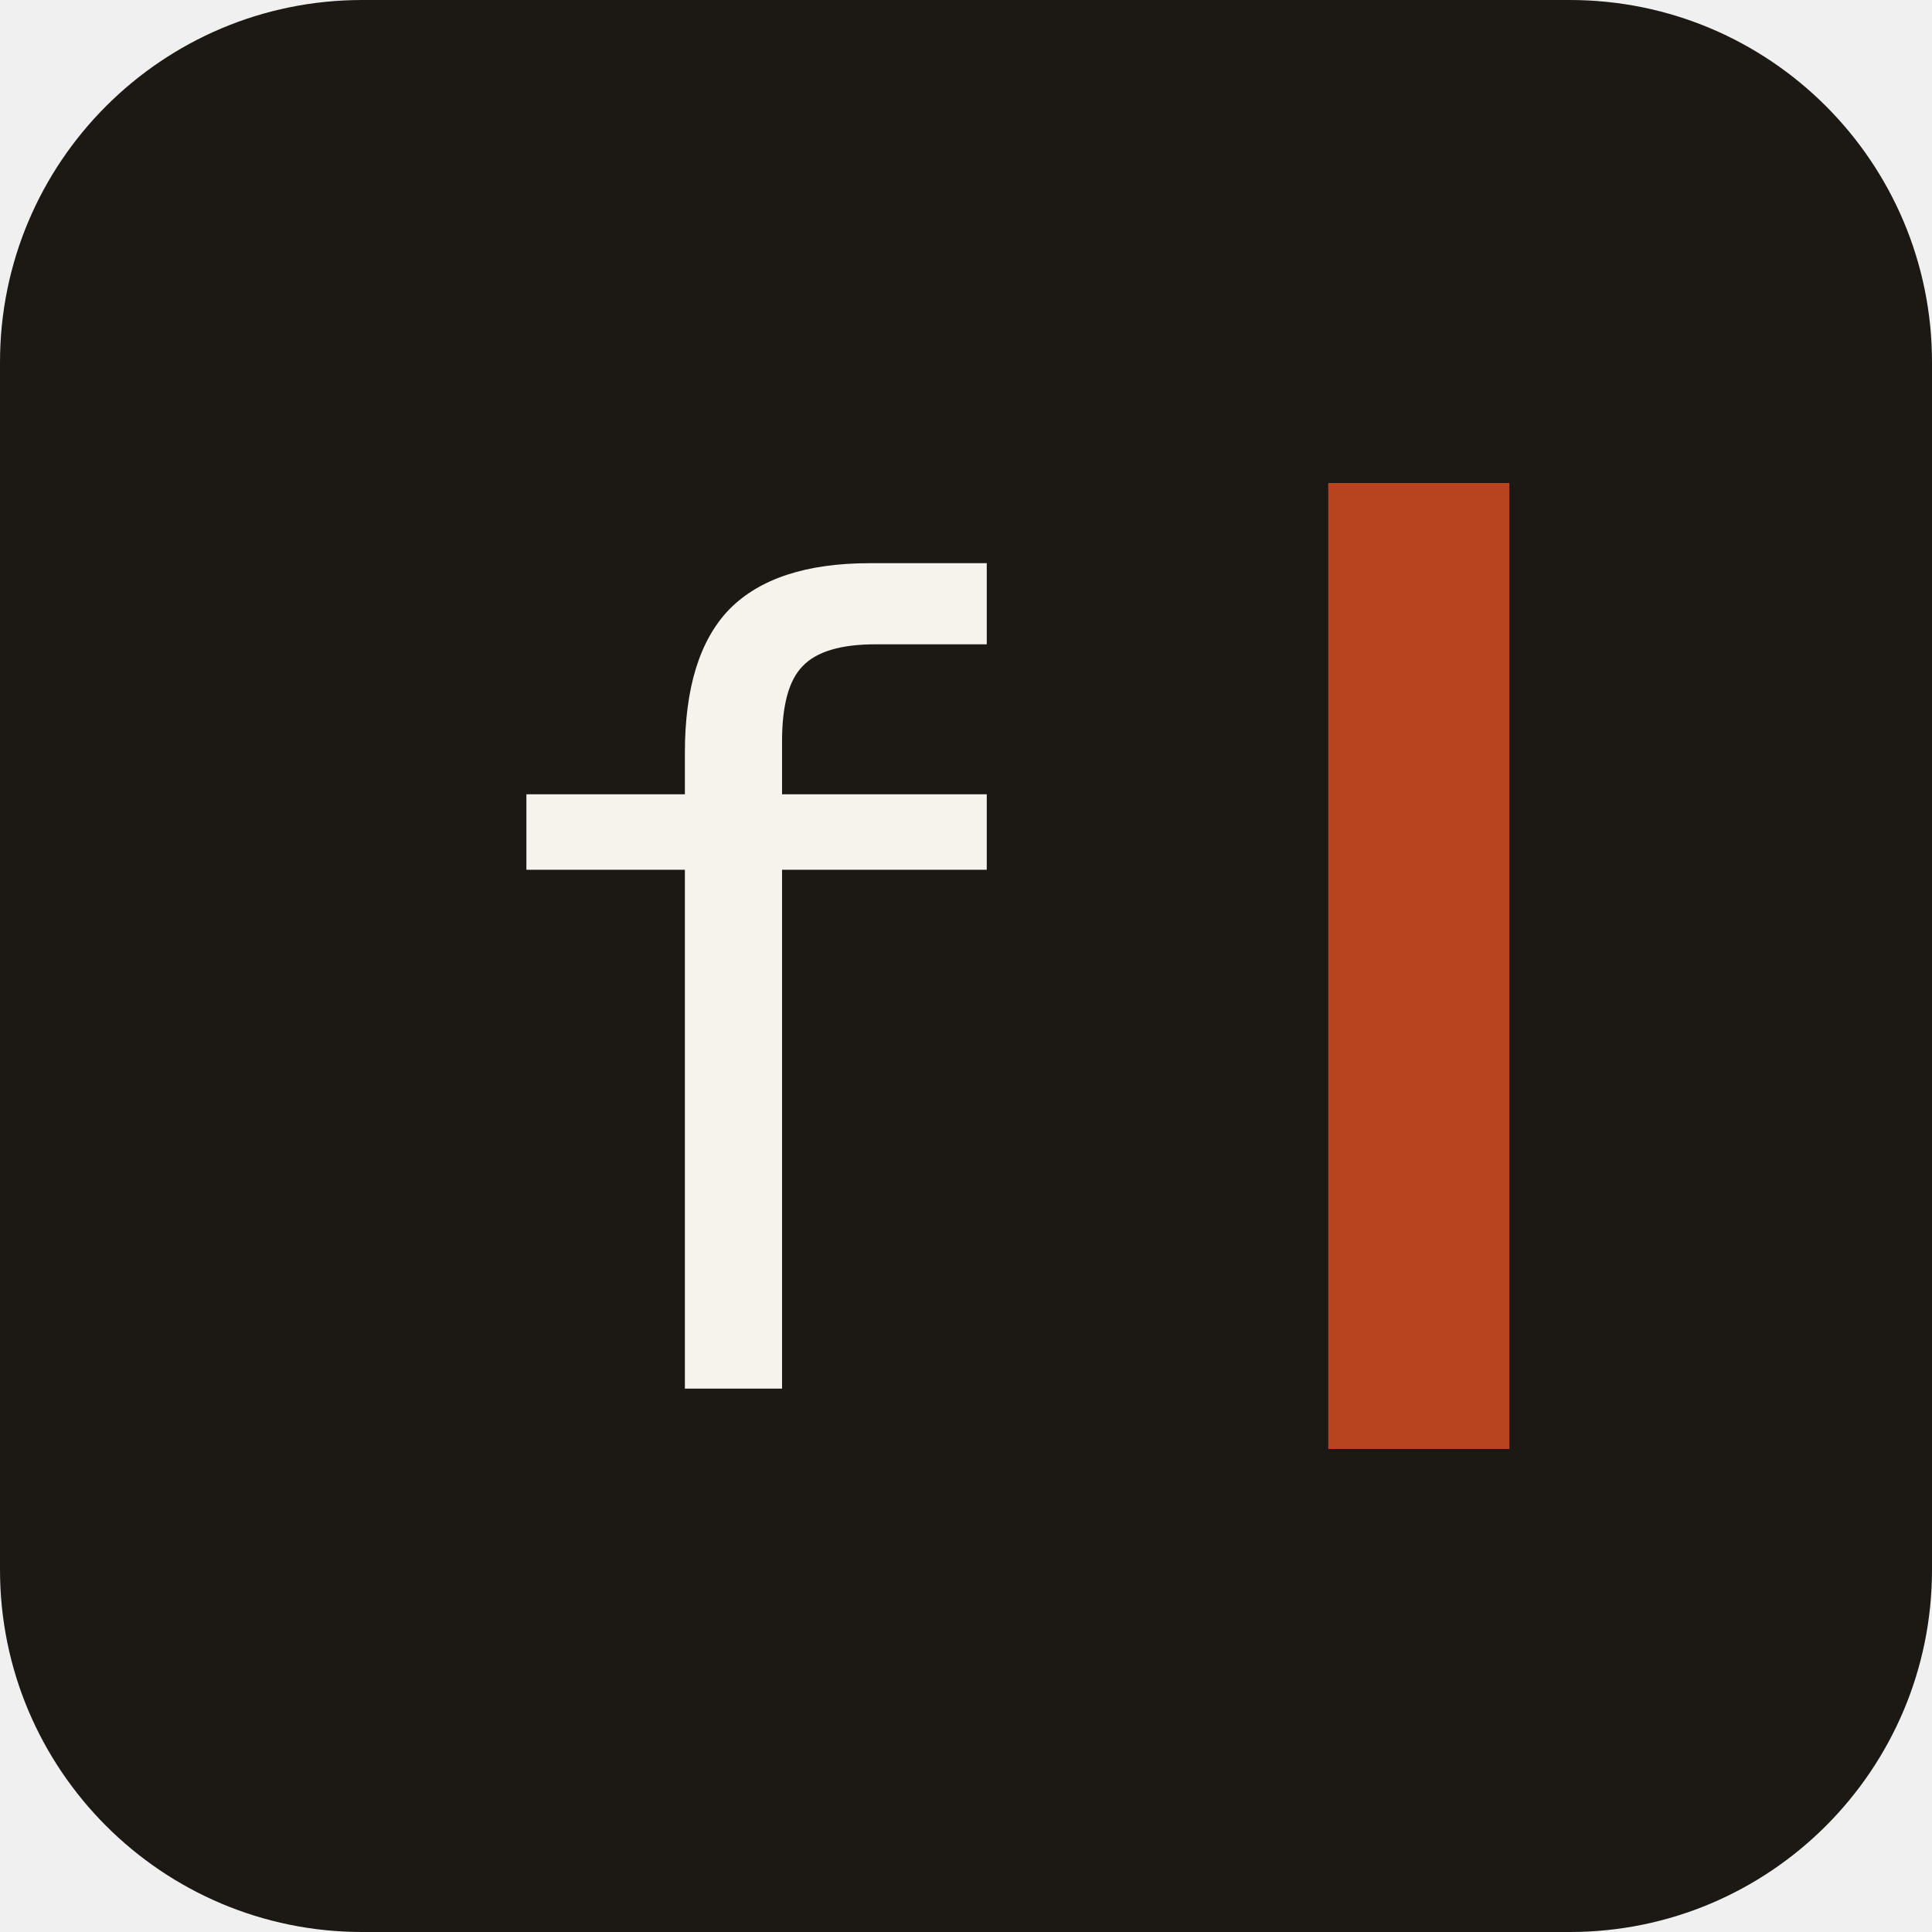
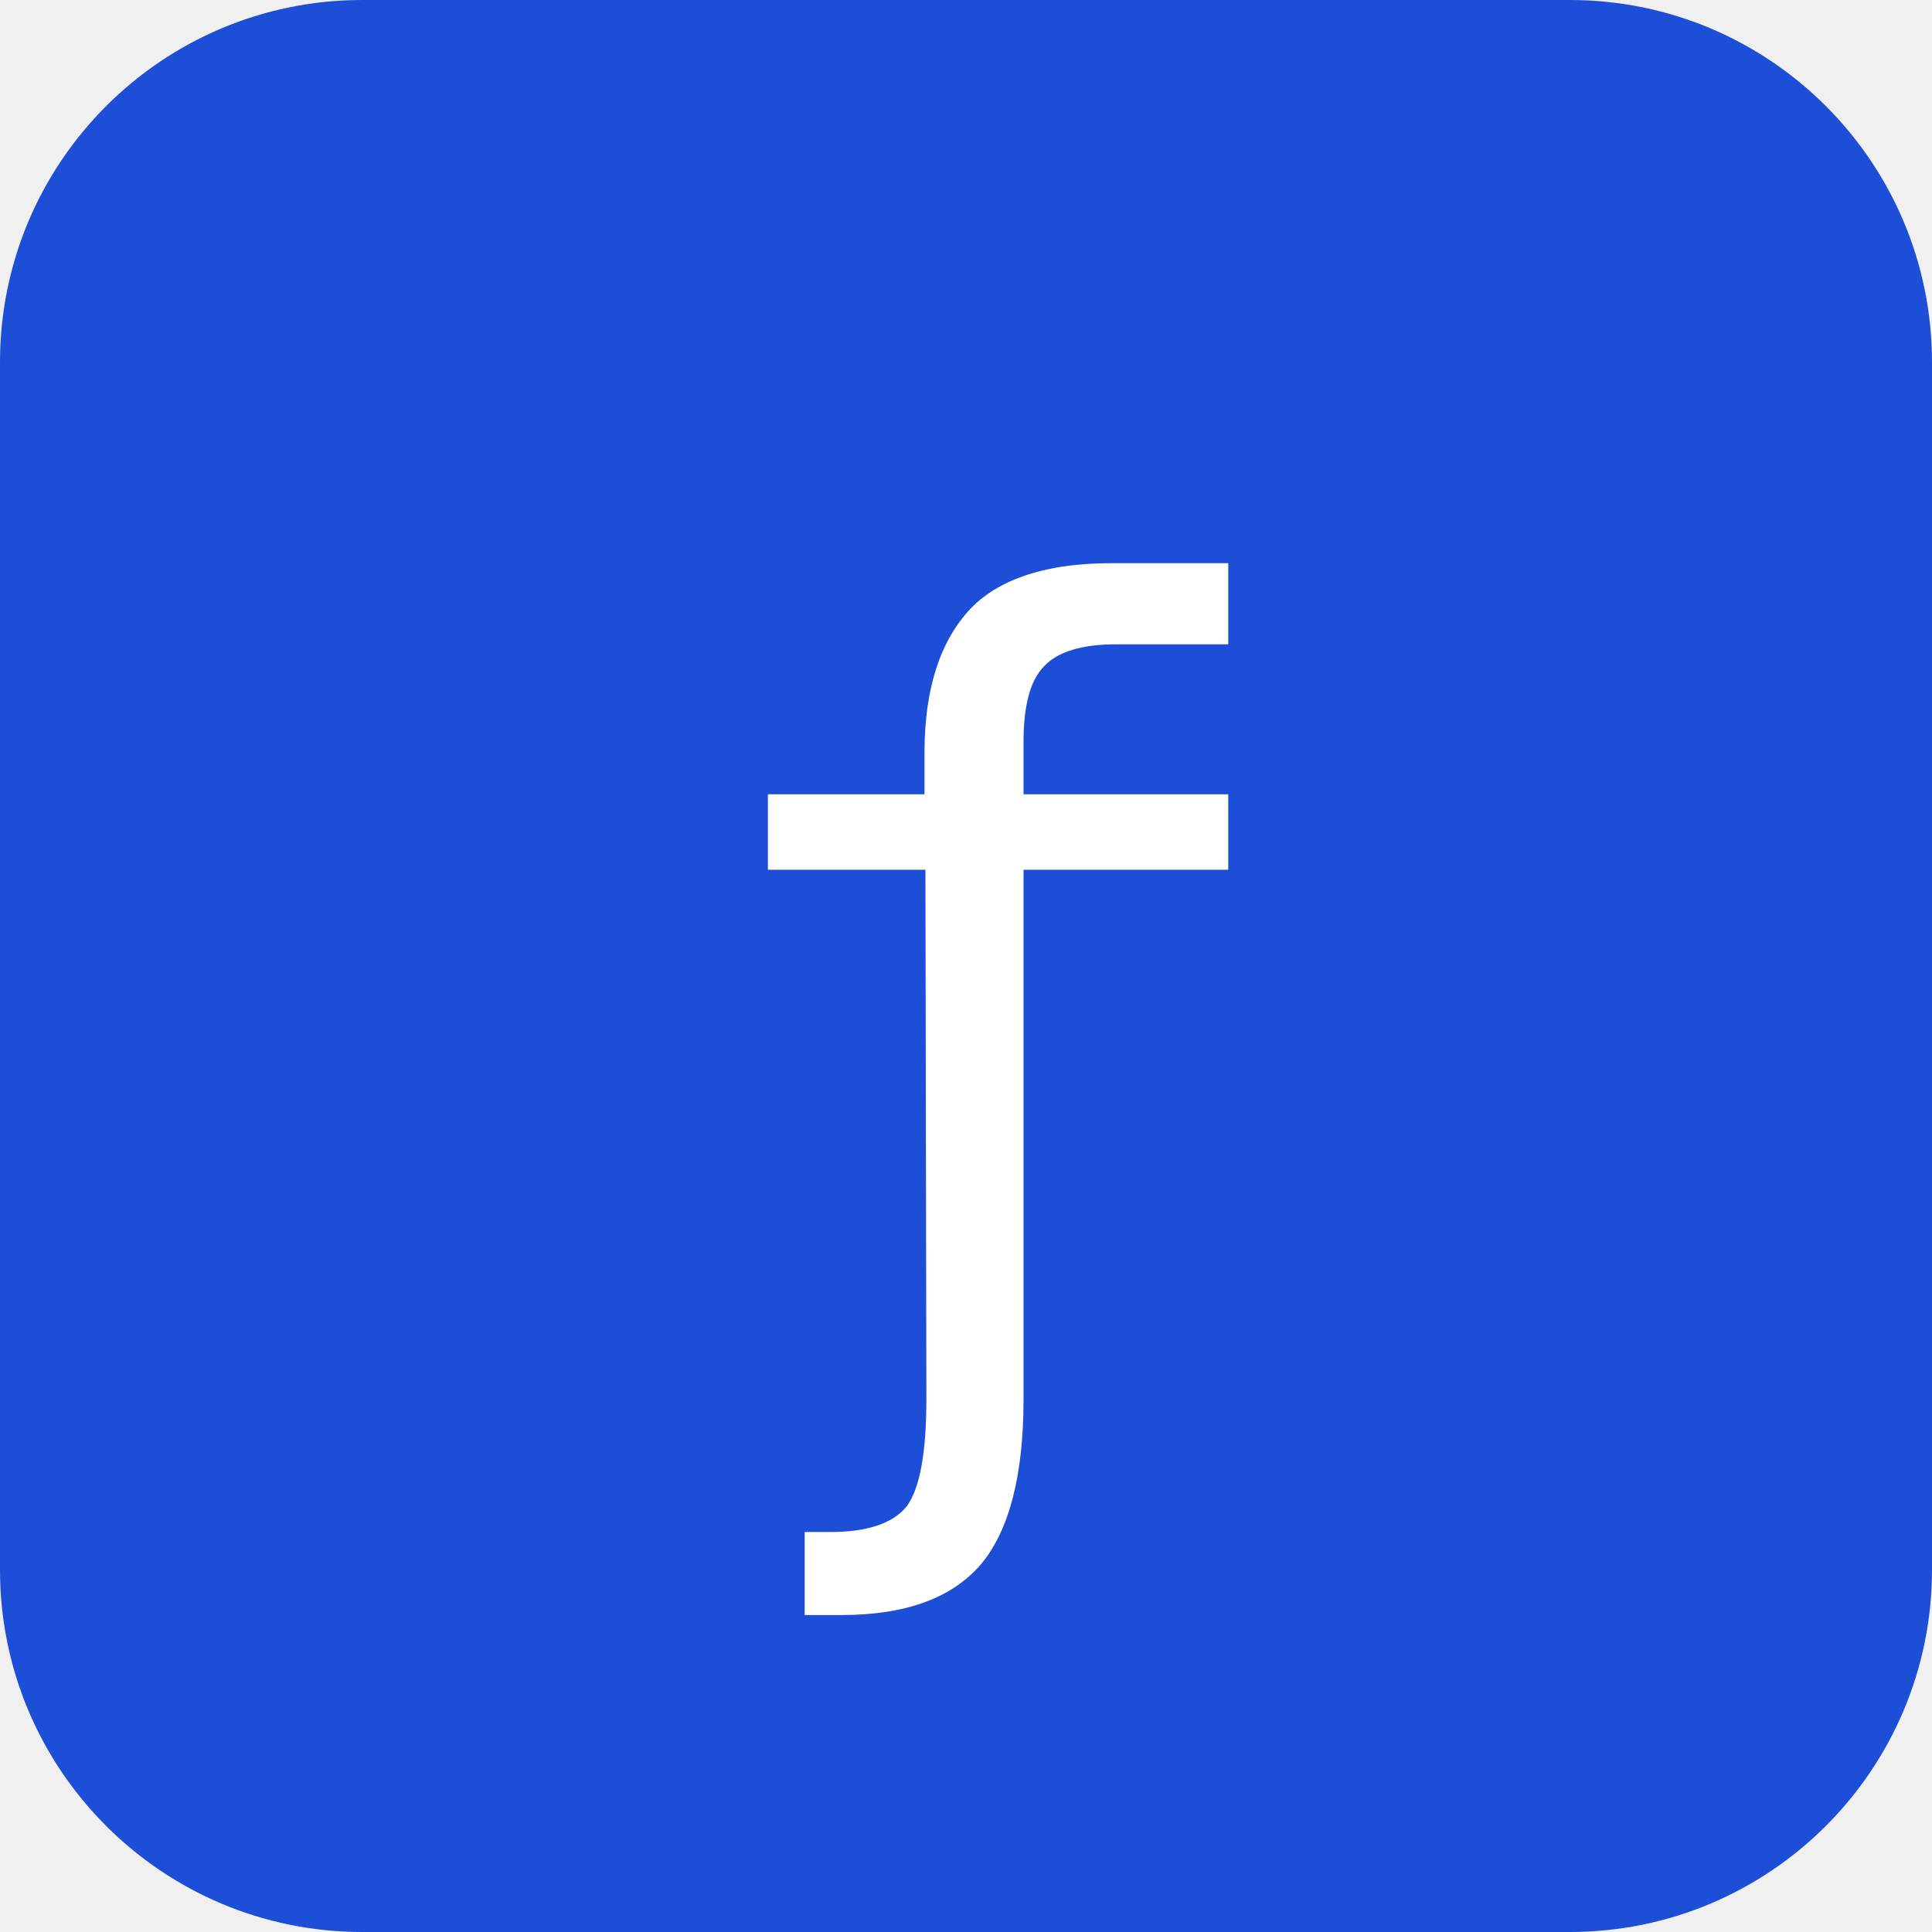
<svg xmlns="http://www.w3.org/2000/svg" viewBox="0 0 32 32">
-   <rect width="32" height="32" rx="6" fill="#1c1915" />
-   <text x="7" y="23" fill="#f6f3ec" font-family="ui-monospace, monospace" font-size="18">f</text>
-   <rect x="22" y="8" width="3" height="16" fill="#b8431f" />
+   <rect width="32" height="32" rx="6" fill="#1d4ed8" />
+   <text x="11" y="23" fill="#ffffff" font-family="ui-monospace, monospace" font-size="18">ƒ</text>
</svg>
